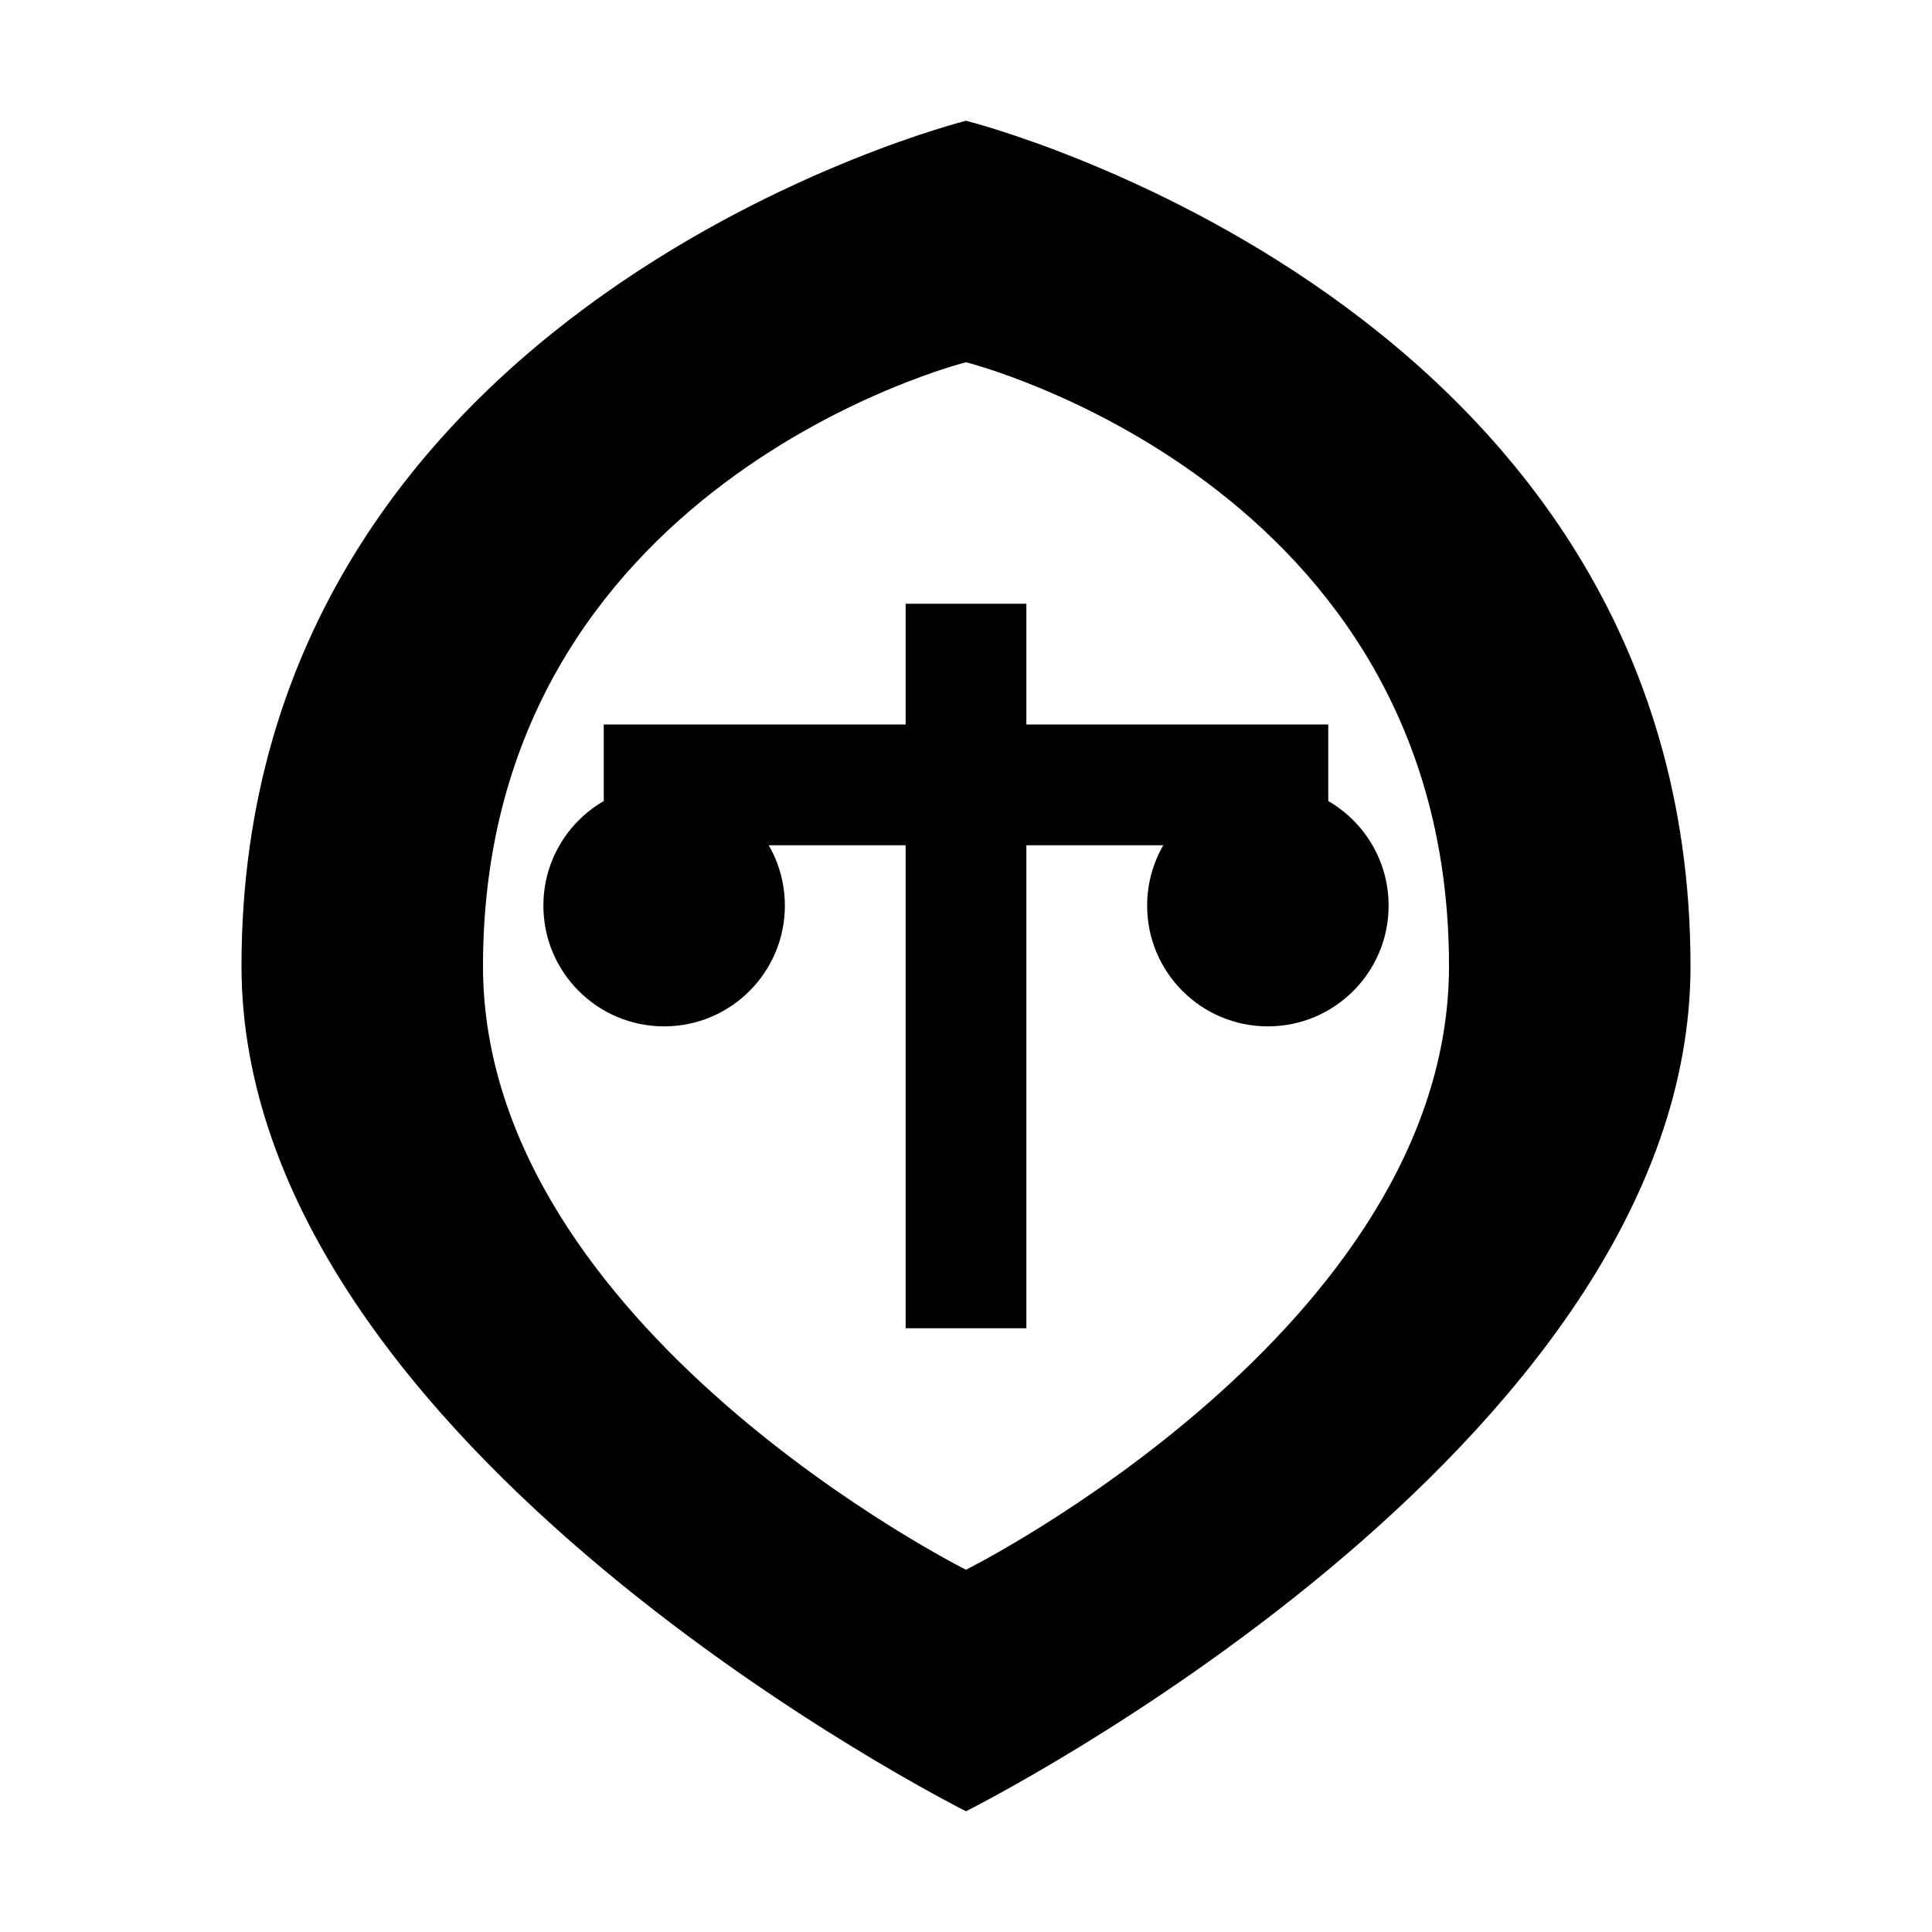
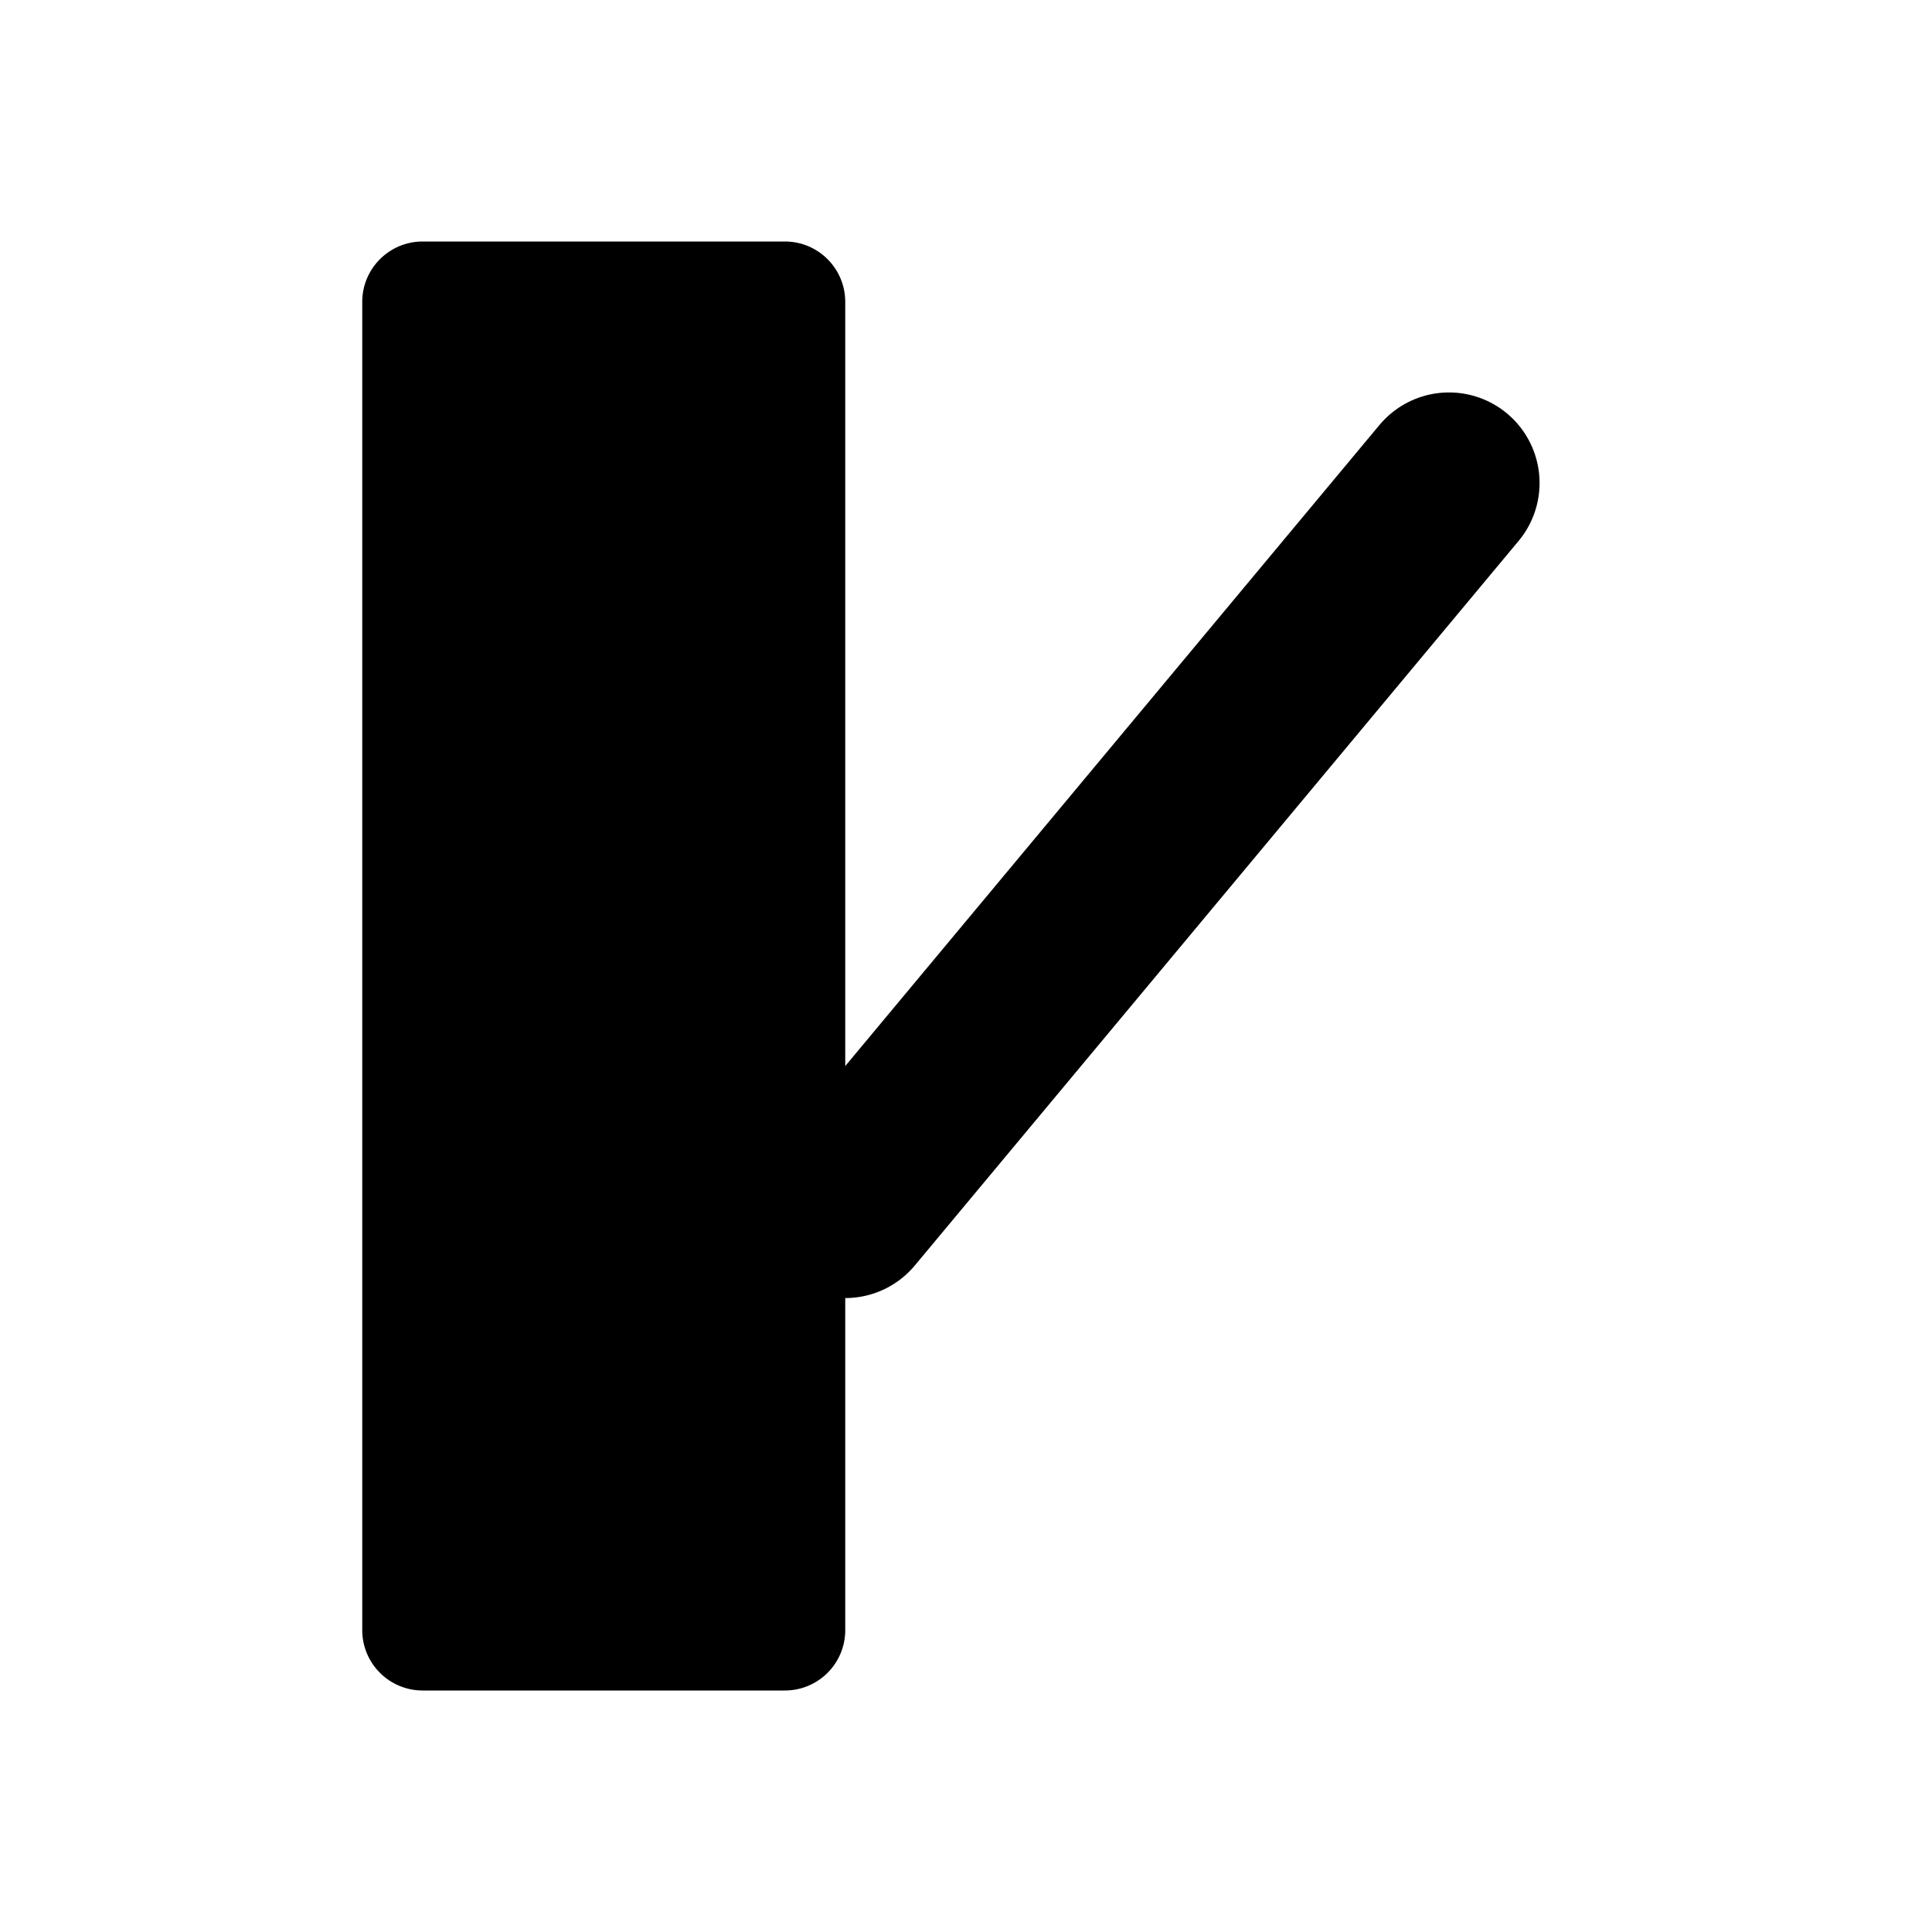
- <svg xmlns="http://www.w3.org/2000/svg" width="16" height="16" viewBox="0 0 16 16" fill="none">
+ <svg xmlns="http://www.w3.org/2000/svg" width="16" height="16" viewBox="0 0 16 16">
  <g fill="#000000">
-     <path d="M8 1C8 1 2 2.5 2 8C2 12 8 15 8 15C8 15 14 12 14 8C14 2.5 8 1 8 1ZM8 13C8 13 4 11 4 8C4 4 8 3 8 3C8 3 12 4 12 8C12 11 8 13 8 13Z" />
-     <rect x="7.5" y="5" width="1" height="6" />
-     <rect x="5" y="6" width="6" height="1" />
-     <circle cx="5.5" cy="7.5" r="1" />
-     <circle cx="10.5" cy="7.5" r="1" />
+     <rect x="3" y="2" width="4" height="12" rx="0.5" />
+     <path d="M5 8 L7 10 L12 4" stroke="#000000" stroke-width="1.5" fill="none" stroke-linecap="round" stroke-linejoin="round" />
  </g>
</svg>
